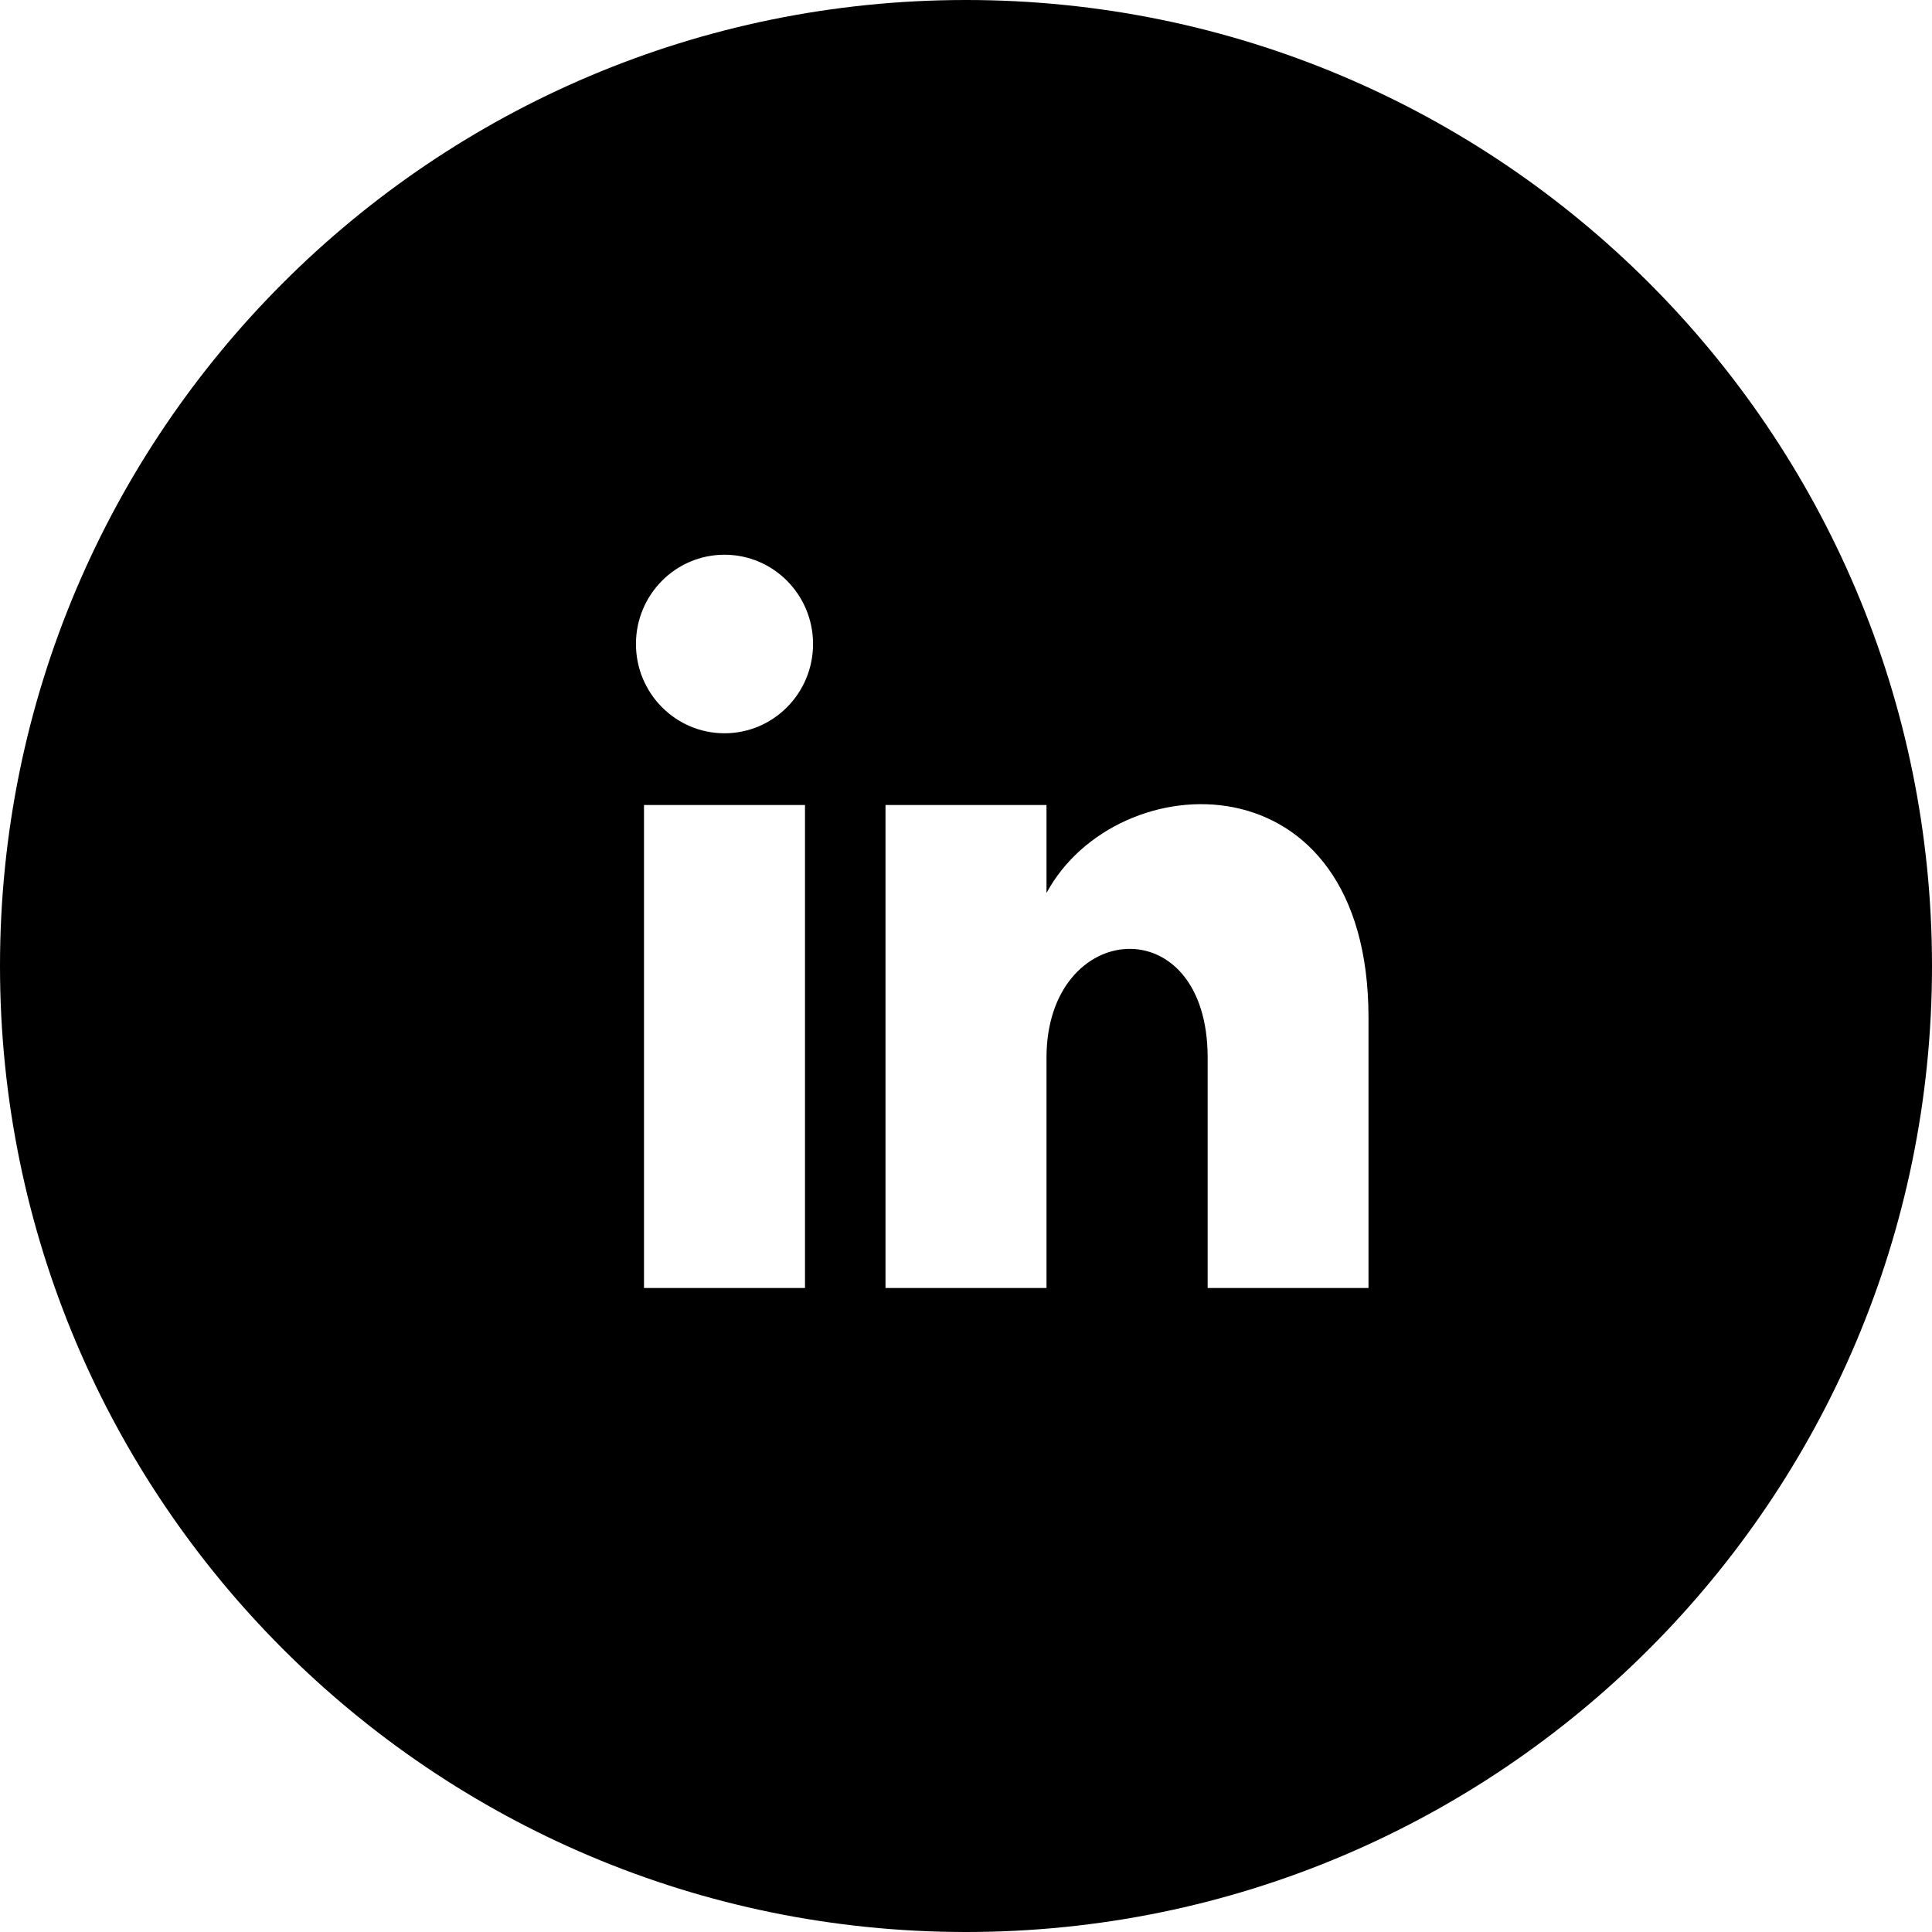
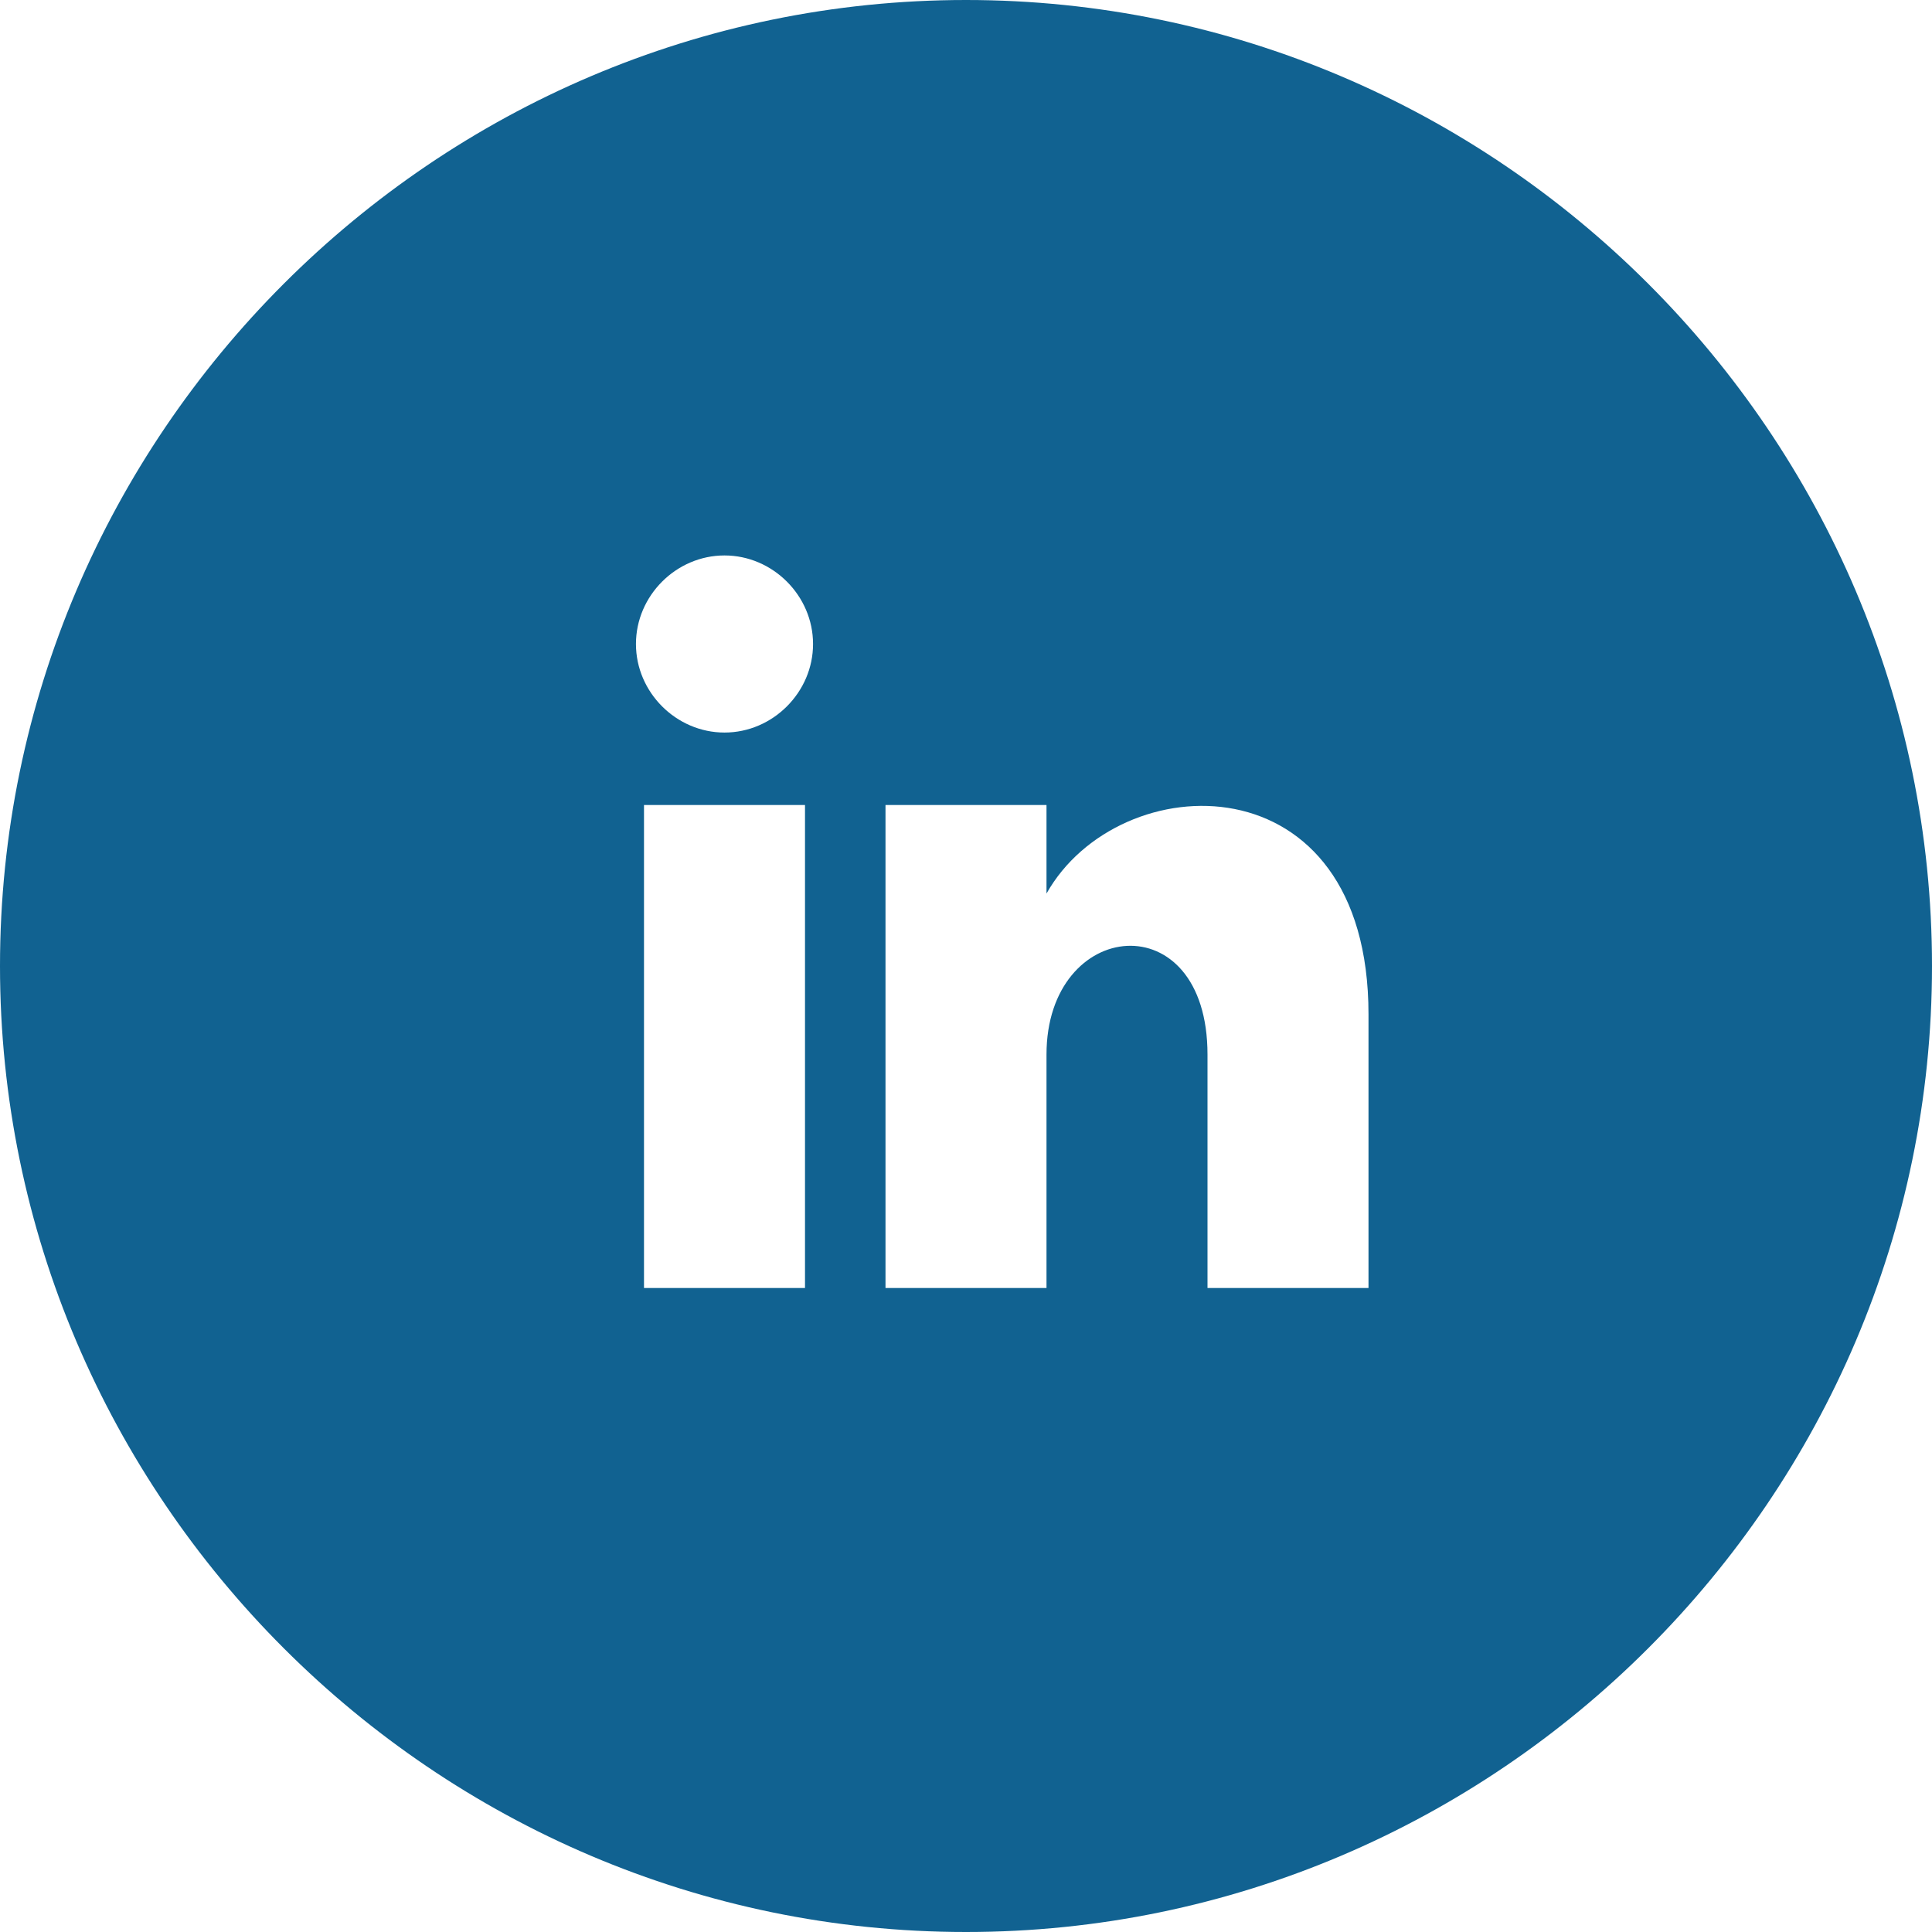
- <svg xmlns="http://www.w3.org/2000/svg" width="24" height="24" viewBox="0 0 24 24">
-   <path d="M12 0c-6.627 0-12 5.373-12 12s5.373 12 12 12 12-5.373 12-12-5.373-12-12-12zm-2 16h-2v-6h2v6zm-1-6.891c-.607 0-1.1-.496-1.1-1.109 0-.612.492-1.109 1.1-1.109s1.1.497 1.1 1.109c0 .613-.493 1.109-1.1 1.109zm8 6.891h-1.998v-2.861c0-1.881-2.002-1.722-2.002 0v2.861h-2v-6h2v1.093c.872-1.616 4-1.736 4 1.548v3.359z" />
+ <svg xmlns="http://www.w3.org/2000/svg" version="1.1" id="Layer_1" x="0px" y="0px" viewBox="0 0 24 24" style="enable-background:new 0 0 24 24;" xml:space="preserve">
+   <style type="text/css">
+ 	.st0{fill:#116291;}
+ </style>
+   <path class="st0" d="M12,0C5.4,0,0,5.4,0,12s5.4,12,12,12s12-5.4,12-12S18.6,0,12,0z M10,16H8v-6h2V16z M9,9.1  C8.4,9.1,7.9,8.6,7.9,8c0-0.6,0.5-1.1,1.1-1.1s1.1,0.5,1.1,1.1C10.1,8.6,9.6,9.1,9,9.1z M17,16h-2v-2.9c0-1.9-2-1.7-2,0V16h-2v-6h2  v1.1c0.9-1.6,4-1.7,4,1.5V16z" />
</svg>
